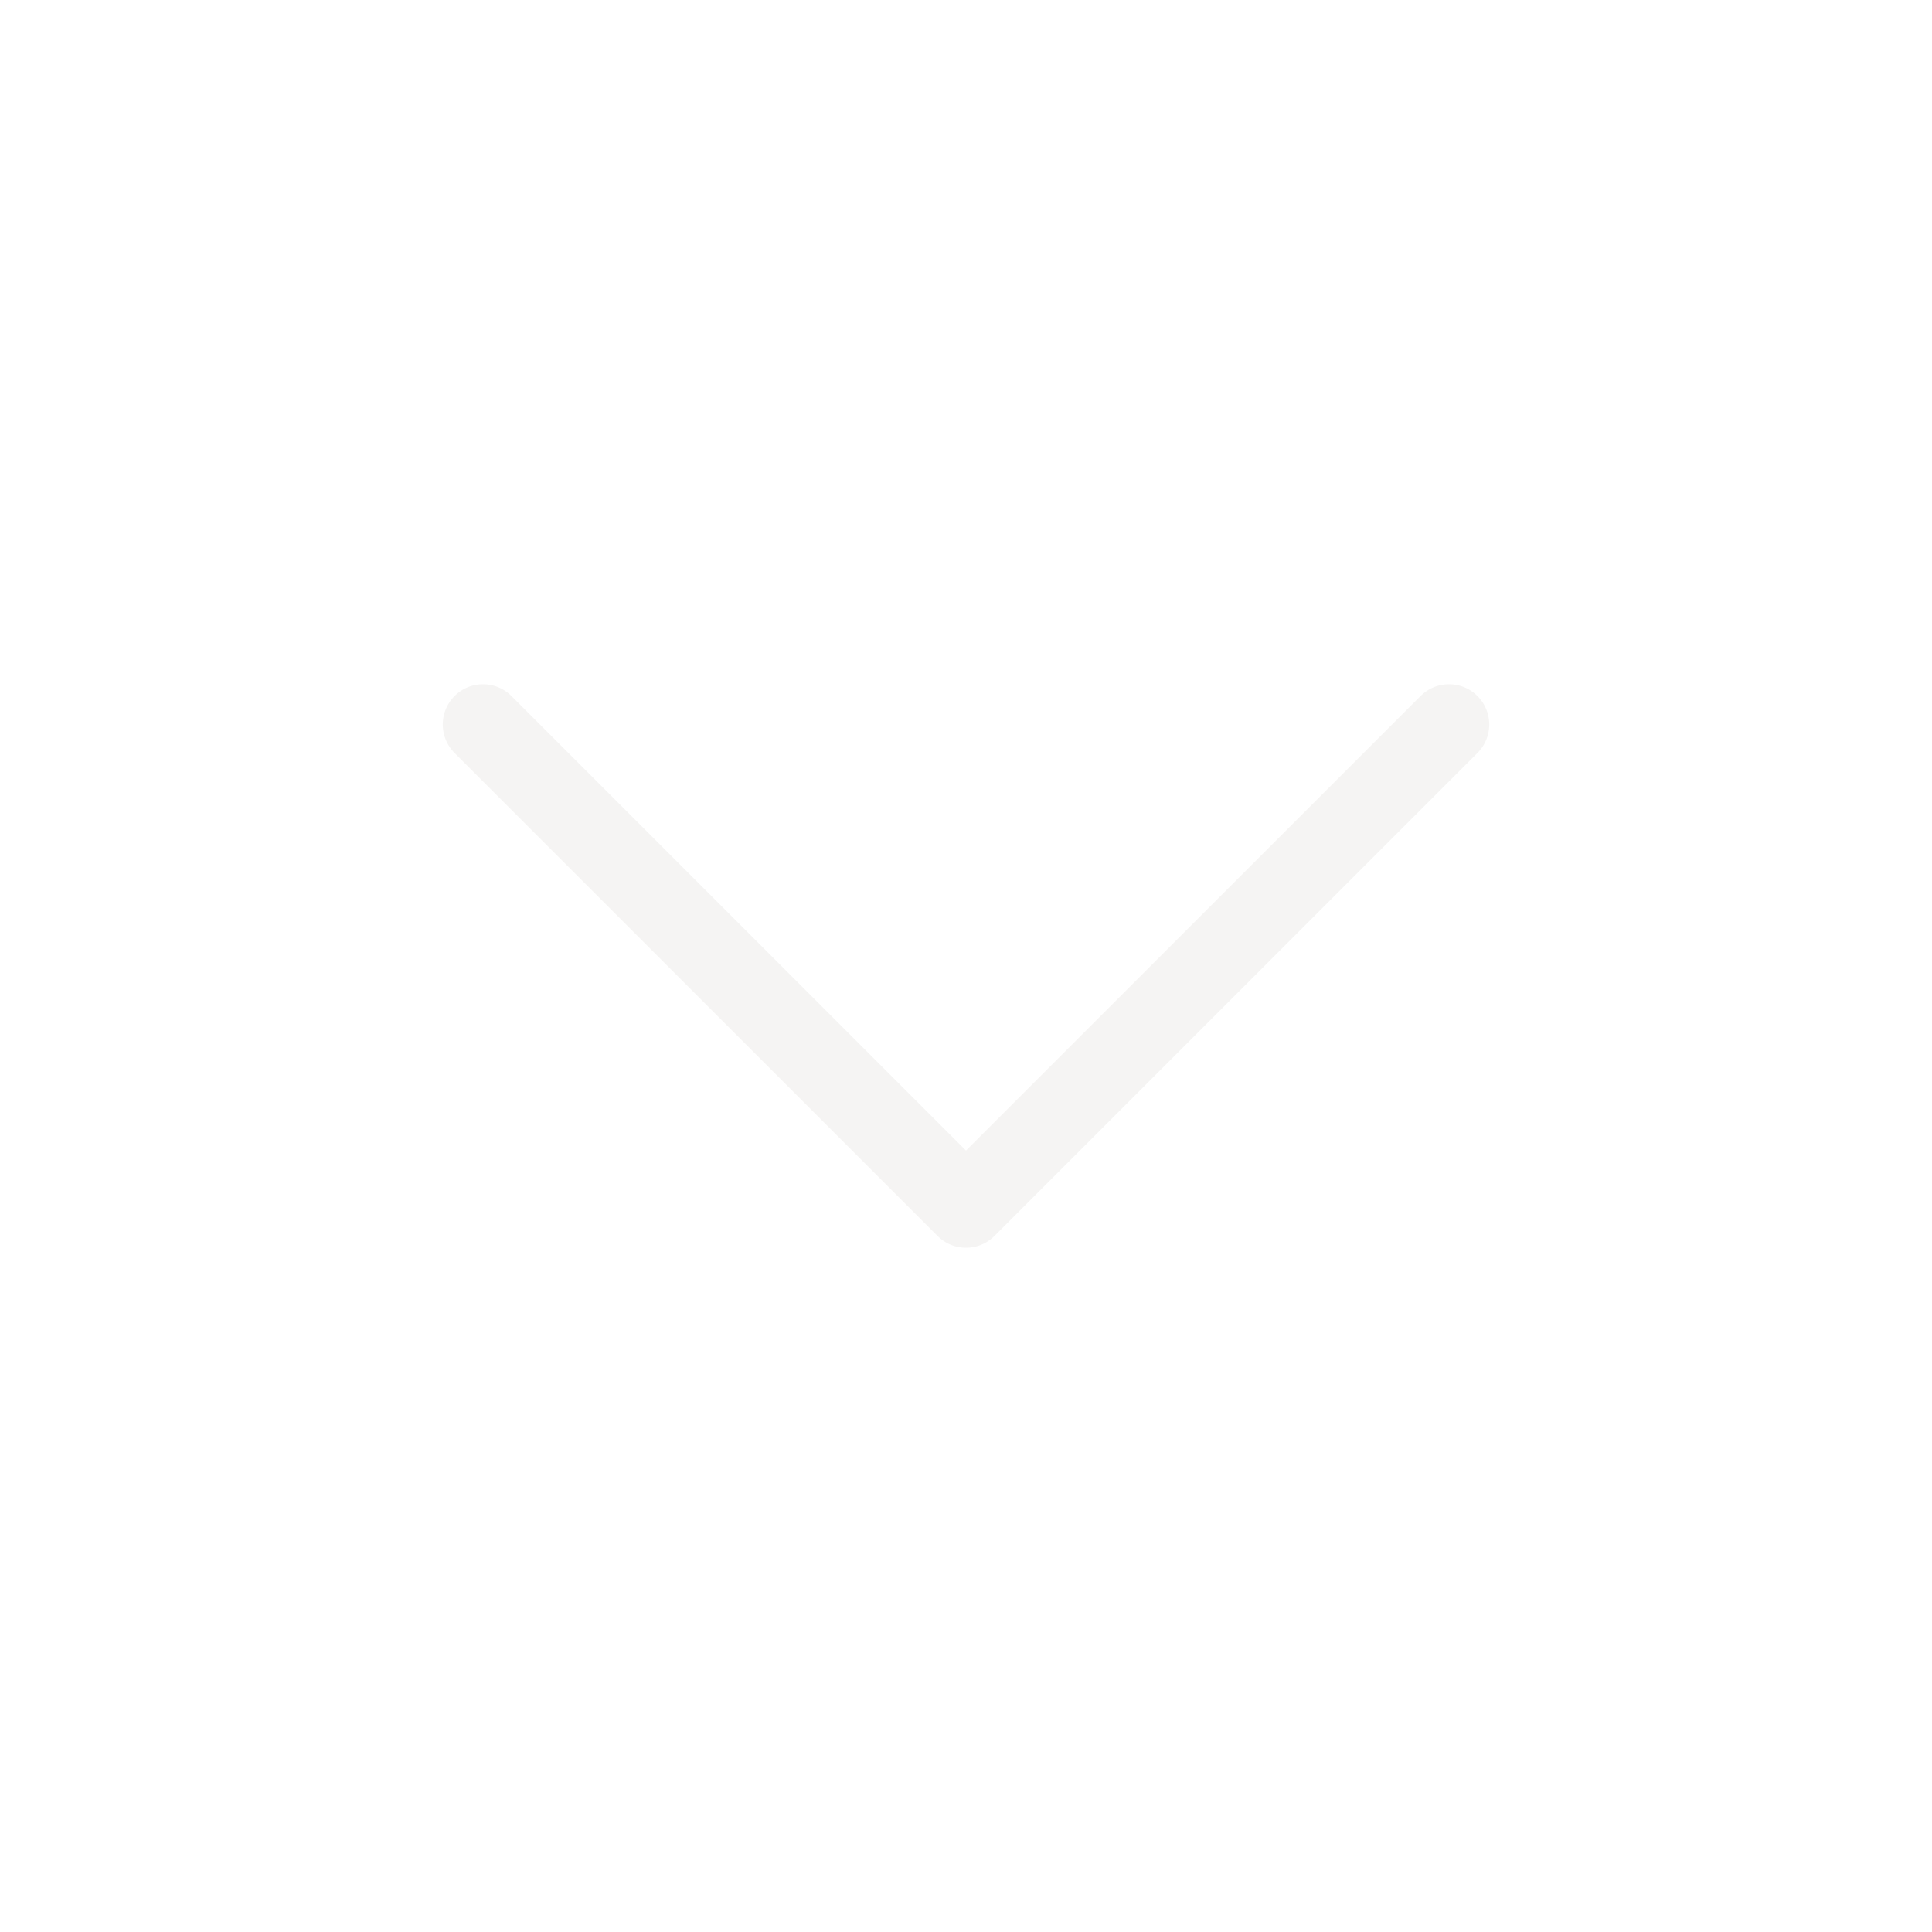
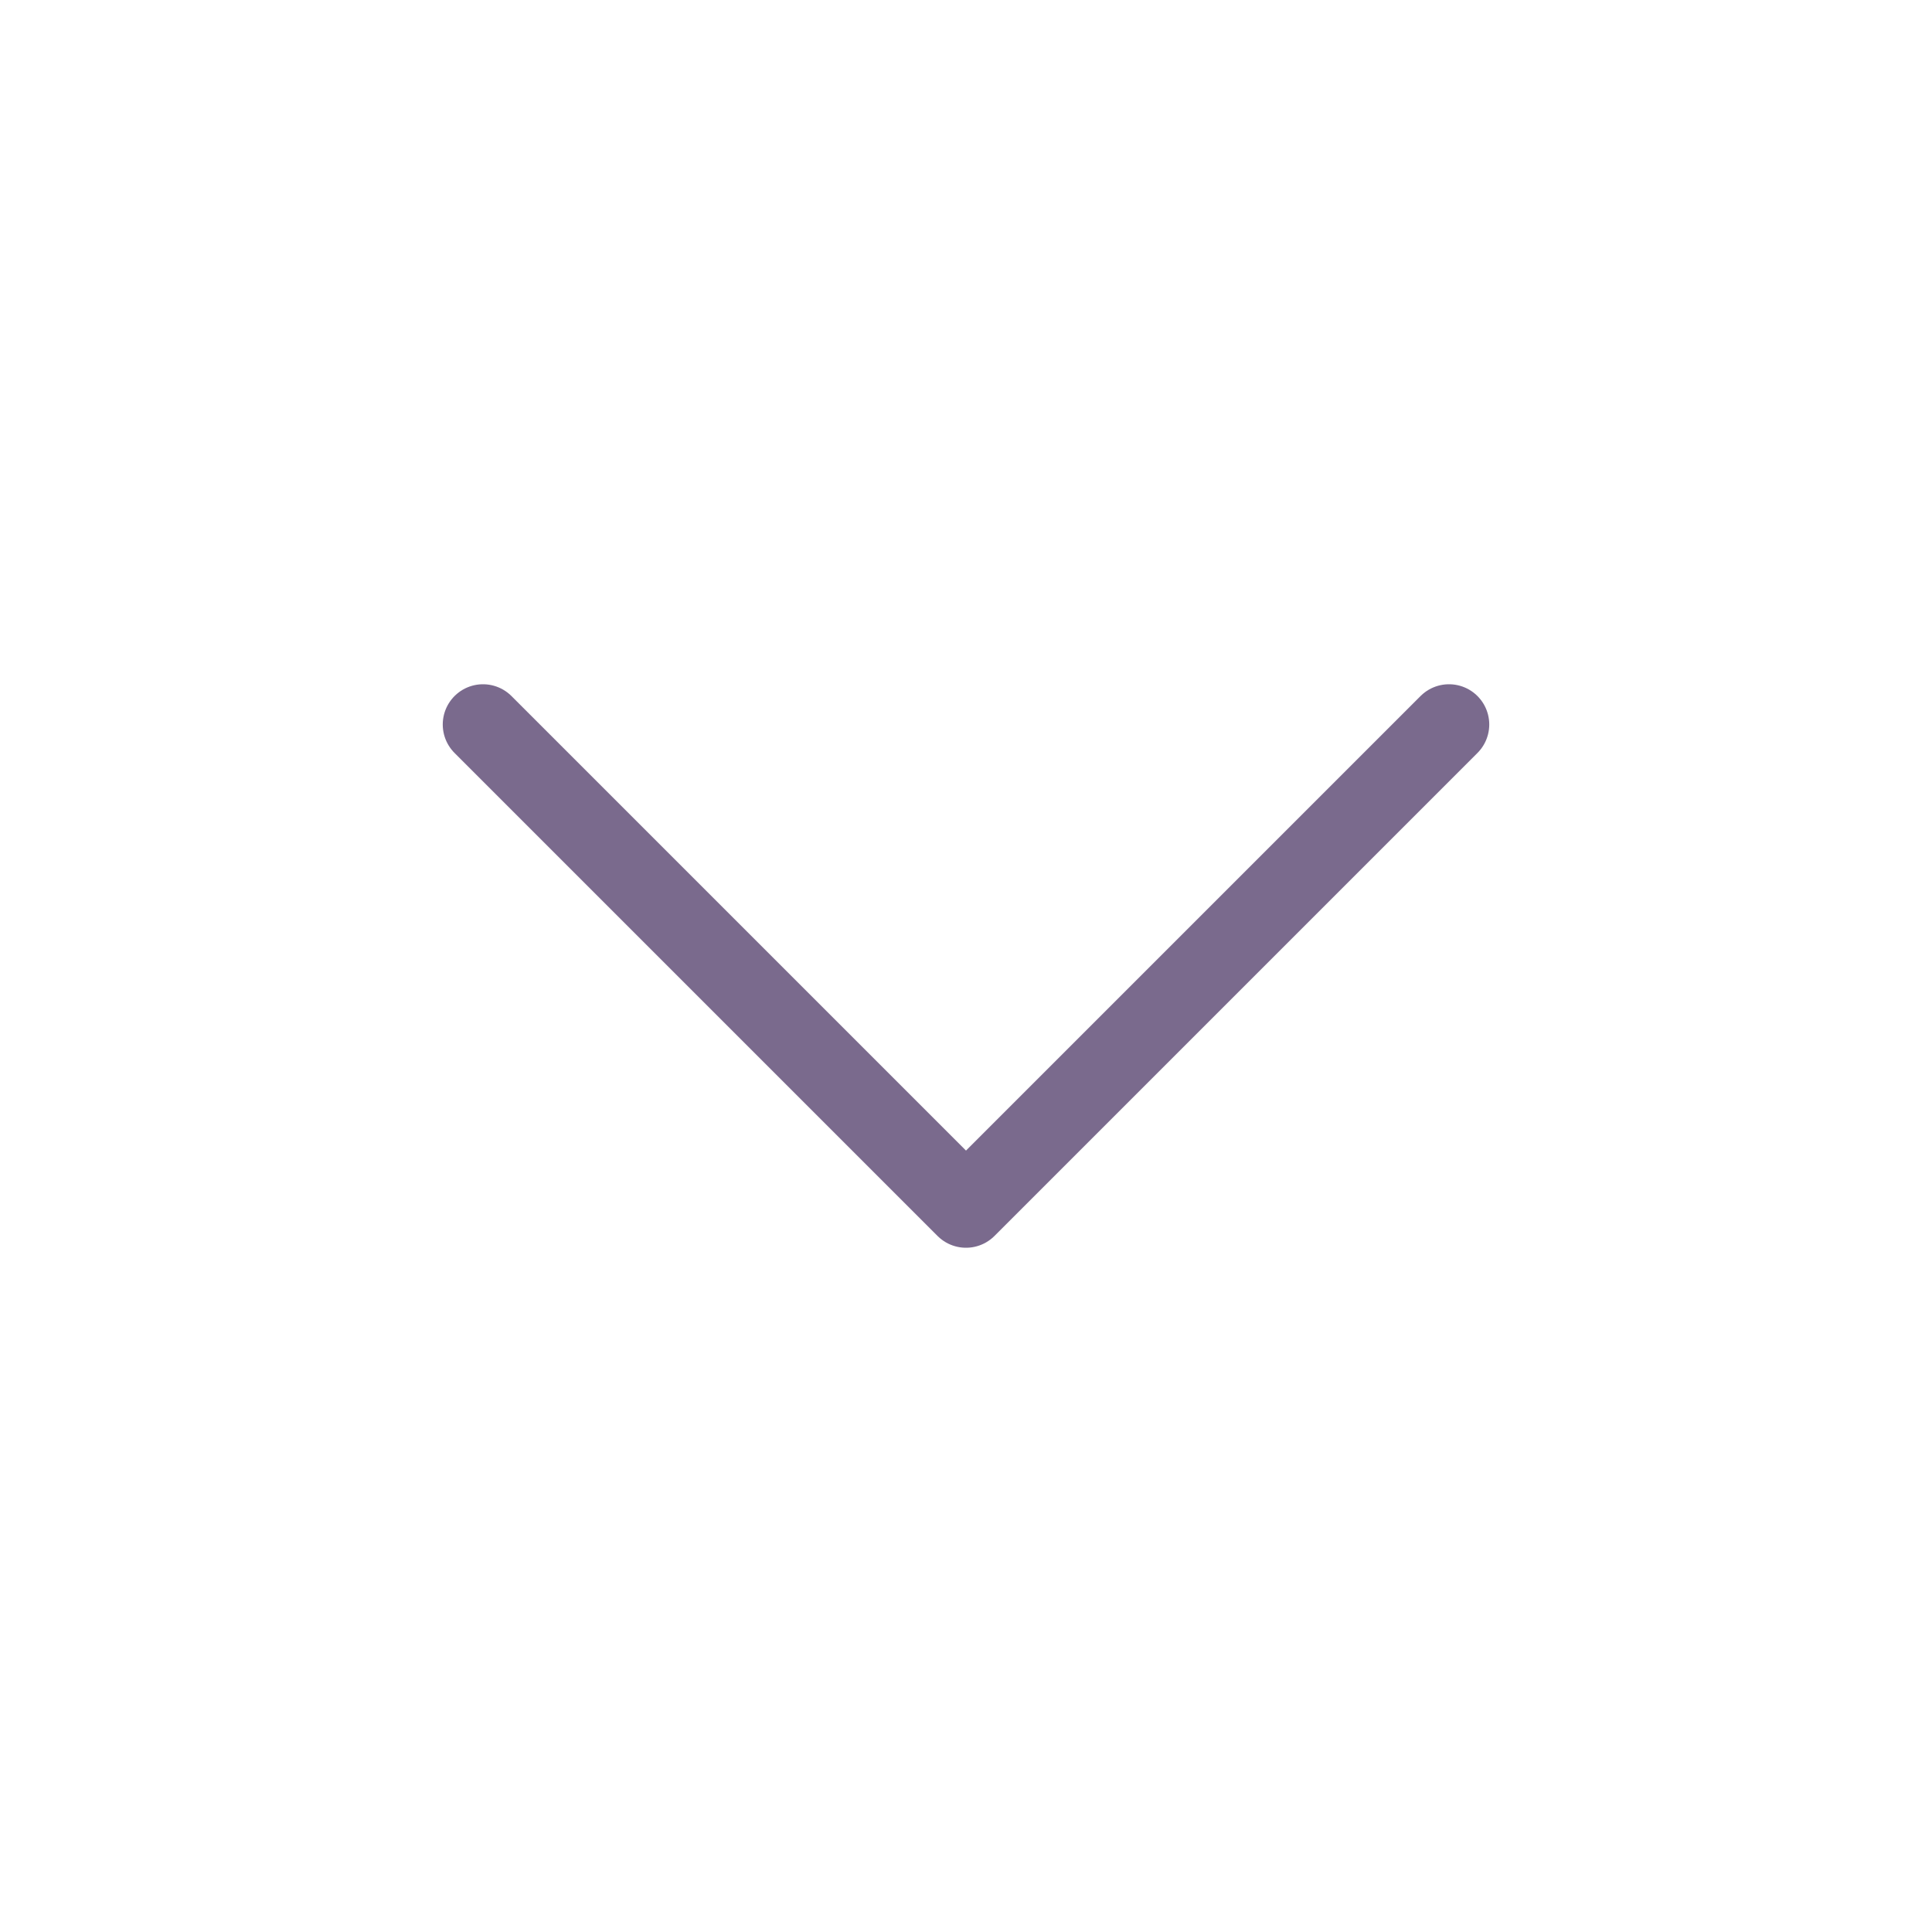
- <svg xmlns="http://www.w3.org/2000/svg" width="16" height="16" viewBox="0 0 24 24" fill="none" stroke="#f5f4f3" stroke-width="1" stroke-linecap="round" stroke-linejoin="round" class="feather feather-chevron-down">
+ <svg xmlns="http://www.w3.org/2000/svg" width="16" height="16" viewBox="0 0 24 24" fill="none" stroke="#7A6A8D" stroke-width="1" stroke-linecap="round" stroke-linejoin="round" class="feather feather-chevron-down">
  <polyline points="6 9 12 15 18 9" />
</svg>
